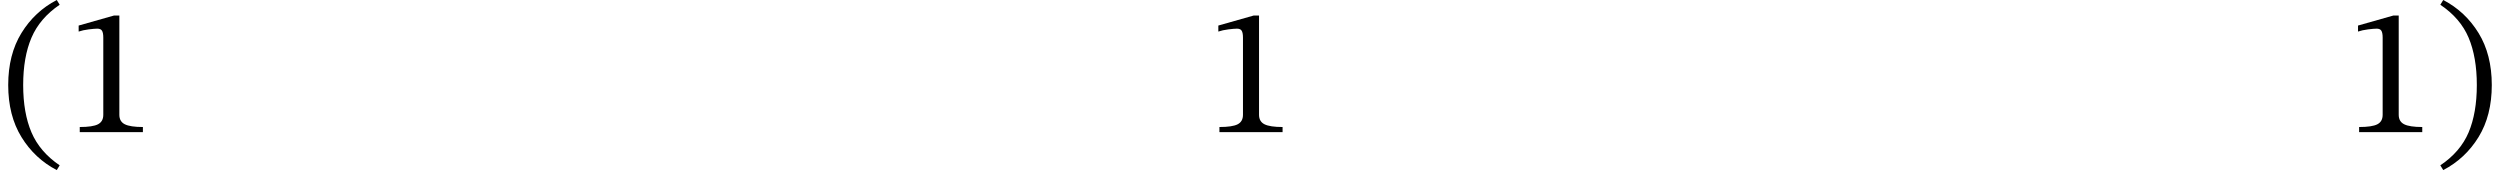
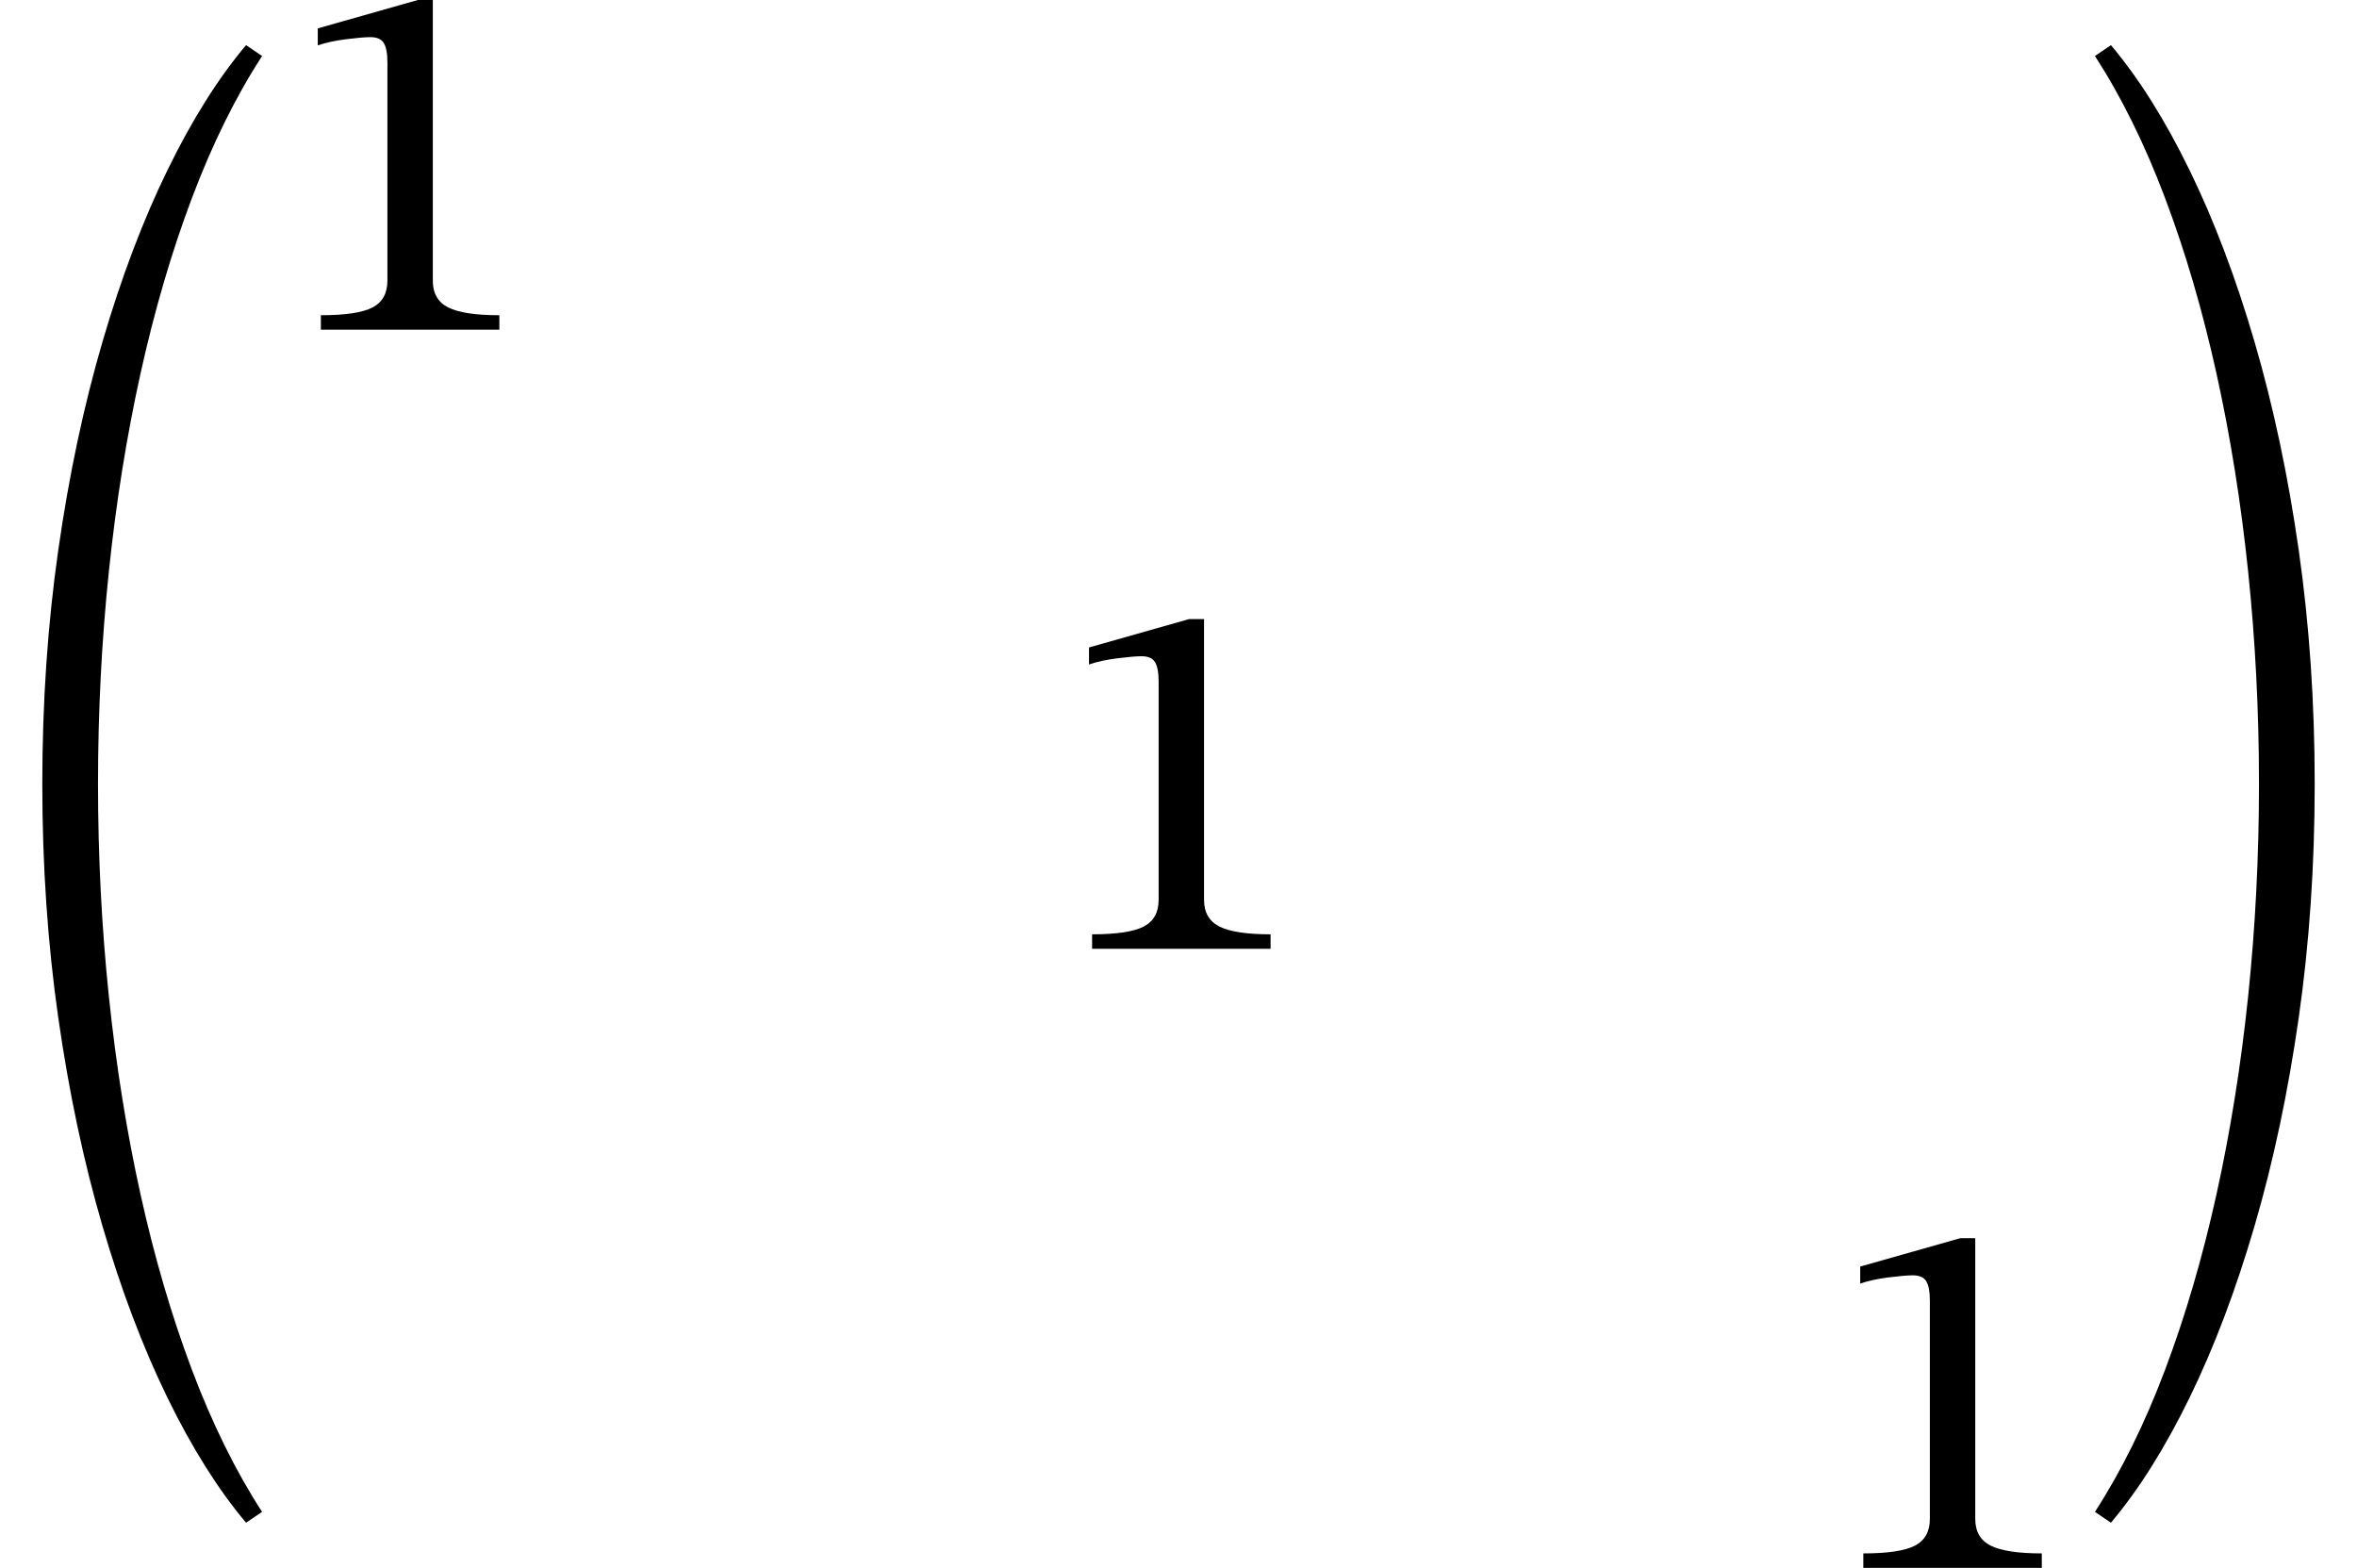
- <svg xmlns="http://www.w3.org/2000/svg" width="164.388" height="11.184" viewBox="0 0 164.388 11.184">
+ <svg xmlns="http://www.w3.org/2000/svg" width="54.828" height="36.468" viewBox="0 0 54.828 36.468">
  <g fill="#000000">
-     <path d="M0.54 5.592Q0.54 3.588 1.41 2.172Q2.28 0.756 3.732 0L3.924 0.312Q2.616 1.2 2.07 2.478Q1.524 3.756 1.524 5.592Q1.524 7.428 2.07 8.706Q2.616 9.984 3.924 10.872L3.732 11.184Q2.28 10.428 1.41 9.012Q0.54 7.596 0.54 5.592Z" />
-     <path d="M9.396 8.688L5.244 8.688L5.244 8.352Q6.096 8.352 6.444 8.172Q6.792 7.992 6.792 7.548L6.792 2.472Q6.792 2.16 6.708 2.022Q6.624 1.884 6.396 1.884Q6.216 1.884 5.832 1.932Q5.448 1.98 5.172 2.076L5.172 1.68L7.5 1.02L7.848 1.02L7.848 7.548Q7.848 7.992 8.208 8.172Q8.568 8.352 9.396 8.352Z" />
-     <path d="M84.336 8.688L80.184 8.688L80.184 8.352Q81.036 8.352 81.384 8.172Q81.732 7.992 81.732 7.548L81.732 2.472Q81.732 2.16 81.648 2.022Q81.564 1.884 81.336 1.884Q81.156 1.884 80.772 1.932Q80.388 1.98 80.112 2.076L80.112 1.68L82.44 1.02L82.788 1.02L82.788 7.548Q82.788 7.992 83.148 8.172Q83.508 8.352 84.336 8.352Z" />
-     <path d="M159.276 8.688L155.124 8.688L155.124 8.352Q155.976 8.352 156.324 8.172Q156.672 7.992 156.672 7.548L156.672 2.472Q156.672 2.16 156.588 2.022Q156.504 1.884 156.276 1.884Q156.096 1.884 155.712 1.932Q155.328 1.98 155.052 2.076L155.052 1.68L157.38 1.02L157.728 1.02L157.728 7.548Q157.728 7.992 158.088 8.172Q158.448 8.352 159.276 8.352Z" />
-     <path d="M163.848 5.592Q163.848 7.596 162.978 9.012Q162.108 10.428 160.656 11.184L160.464 10.872Q161.784 9.984 162.324 8.706Q162.864 7.428 162.864 5.592Q162.864 3.756 162.324 2.478Q161.784 1.2 160.464 0.312L160.656 0Q162.108 0.756 162.978 2.172Q163.848 3.588 163.848 5.592Z" />
+     <path d="M0.984 18.234Q0.984 15.39 1.356 12.792Q1.728 10.194 2.382 7.956Q3.036 5.718 3.894 3.96Q4.752 2.202 5.724 1.05L6.096 1.302Q5.172 2.73 4.464 4.608Q3.756 6.486 3.27 8.682Q2.784 10.878 2.532 13.296Q2.28 15.714 2.28 18.234Q2.28 20.754 2.532 23.172Q2.784 25.59 3.27 27.786Q3.756 29.982 4.464 31.86Q5.172 33.738 6.096 35.166L5.724 35.418Q4.752 34.266 3.894 32.508Q3.036 30.75 2.382 28.512Q1.728 26.274 1.356 23.676Q0.984 21.078 0.984 18.234Z" />
+     <path d="M11.616 7.668L7.464 7.668L7.464 7.332Q8.316 7.332 8.664 7.152Q9.012 6.972 9.012 6.528L9.012 1.452Q9.012 1.14 8.928 1.002Q8.844 0.864 8.616 0.864Q8.436 0.864 8.052 0.912Q7.668 0.96 7.392 1.056L7.392 0.66L9.72 0L10.068 0L10.068 6.528Q10.068 6.972 10.428 7.152Q10.788 7.332 11.616 7.332Z" />
+     <path d="M29.556 22.068L25.404 22.068L25.404 21.732Q26.256 21.732 26.604 21.552Q26.952 21.372 26.952 20.928L26.952 15.852Q26.952 15.54 26.868 15.402Q26.784 15.264 26.556 15.264Q26.376 15.264 25.992 15.312Q25.608 15.36 25.332 15.456L25.332 15.06L27.66 14.4L28.008 14.4L28.008 20.928Q28.008 21.372 28.368 21.552Q28.728 21.732 29.556 21.732Z" />
+     <path d="M47.496 36.468L43.344 36.468L43.344 36.132Q44.196 36.132 44.544 35.952Q44.892 35.772 44.892 35.328L44.892 30.252Q44.892 29.94 44.808 29.802Q44.724 29.664 44.496 29.664Q44.316 29.664 43.932 29.712Q43.548 29.76 43.272 29.856L43.272 29.46L45.6 28.8L45.948 28.8L45.948 35.328Q45.948 35.772 46.308 35.952Q46.668 36.132 47.496 36.132Z" />
+     <path d="M53.844 18.234Q53.844 21.078 53.472 23.676Q53.1 26.274 52.446 28.512Q51.792 30.75 50.934 32.508Q50.076 34.266 49.104 35.418L48.732 35.166Q49.656 33.738 50.364 31.86Q51.072 29.982 51.558 27.786Q52.044 25.59 52.296 23.172Q52.548 20.754 52.548 18.234Q52.548 15.714 52.296 13.296Q52.044 10.878 51.558 8.682Q51.072 6.486 50.364 4.608Q49.656 2.73 48.732 1.302L49.104 1.05Q50.076 2.202 50.934 3.96Q51.792 5.718 52.446 7.956Q53.1 10.194 53.472 12.792Q53.844 15.39 53.844 18.234Z" />
  </g>
</svg>
